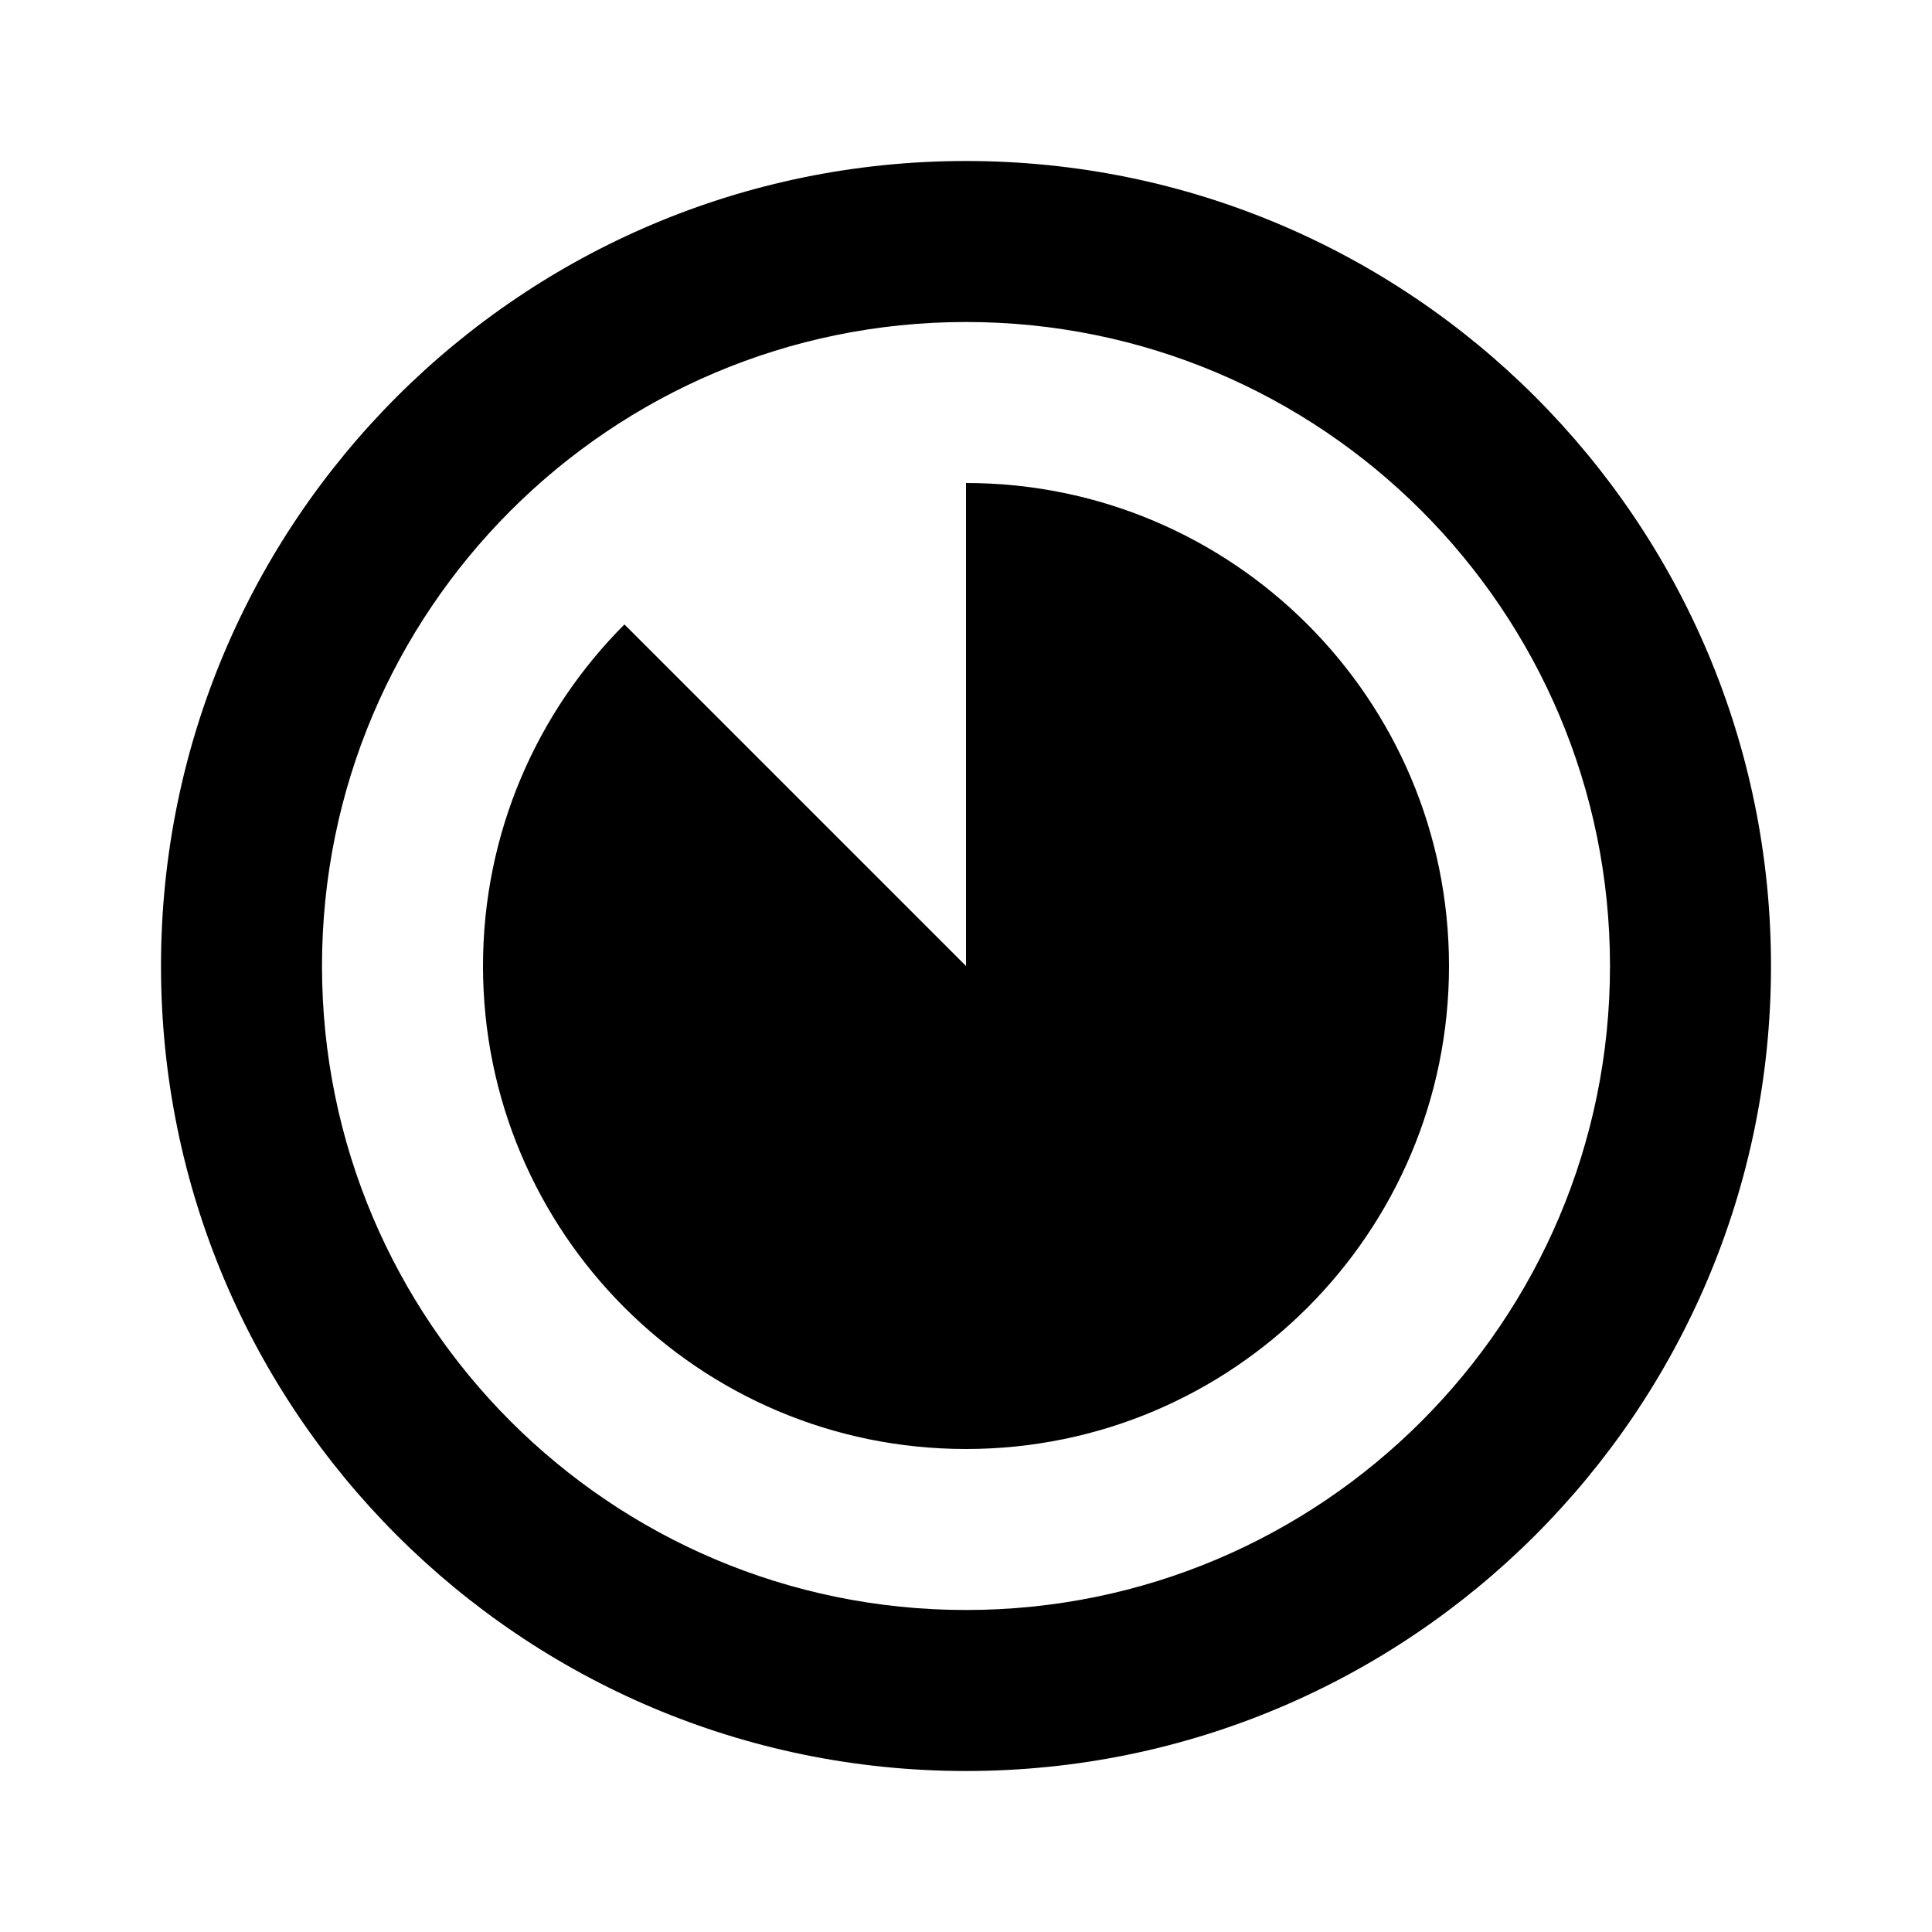
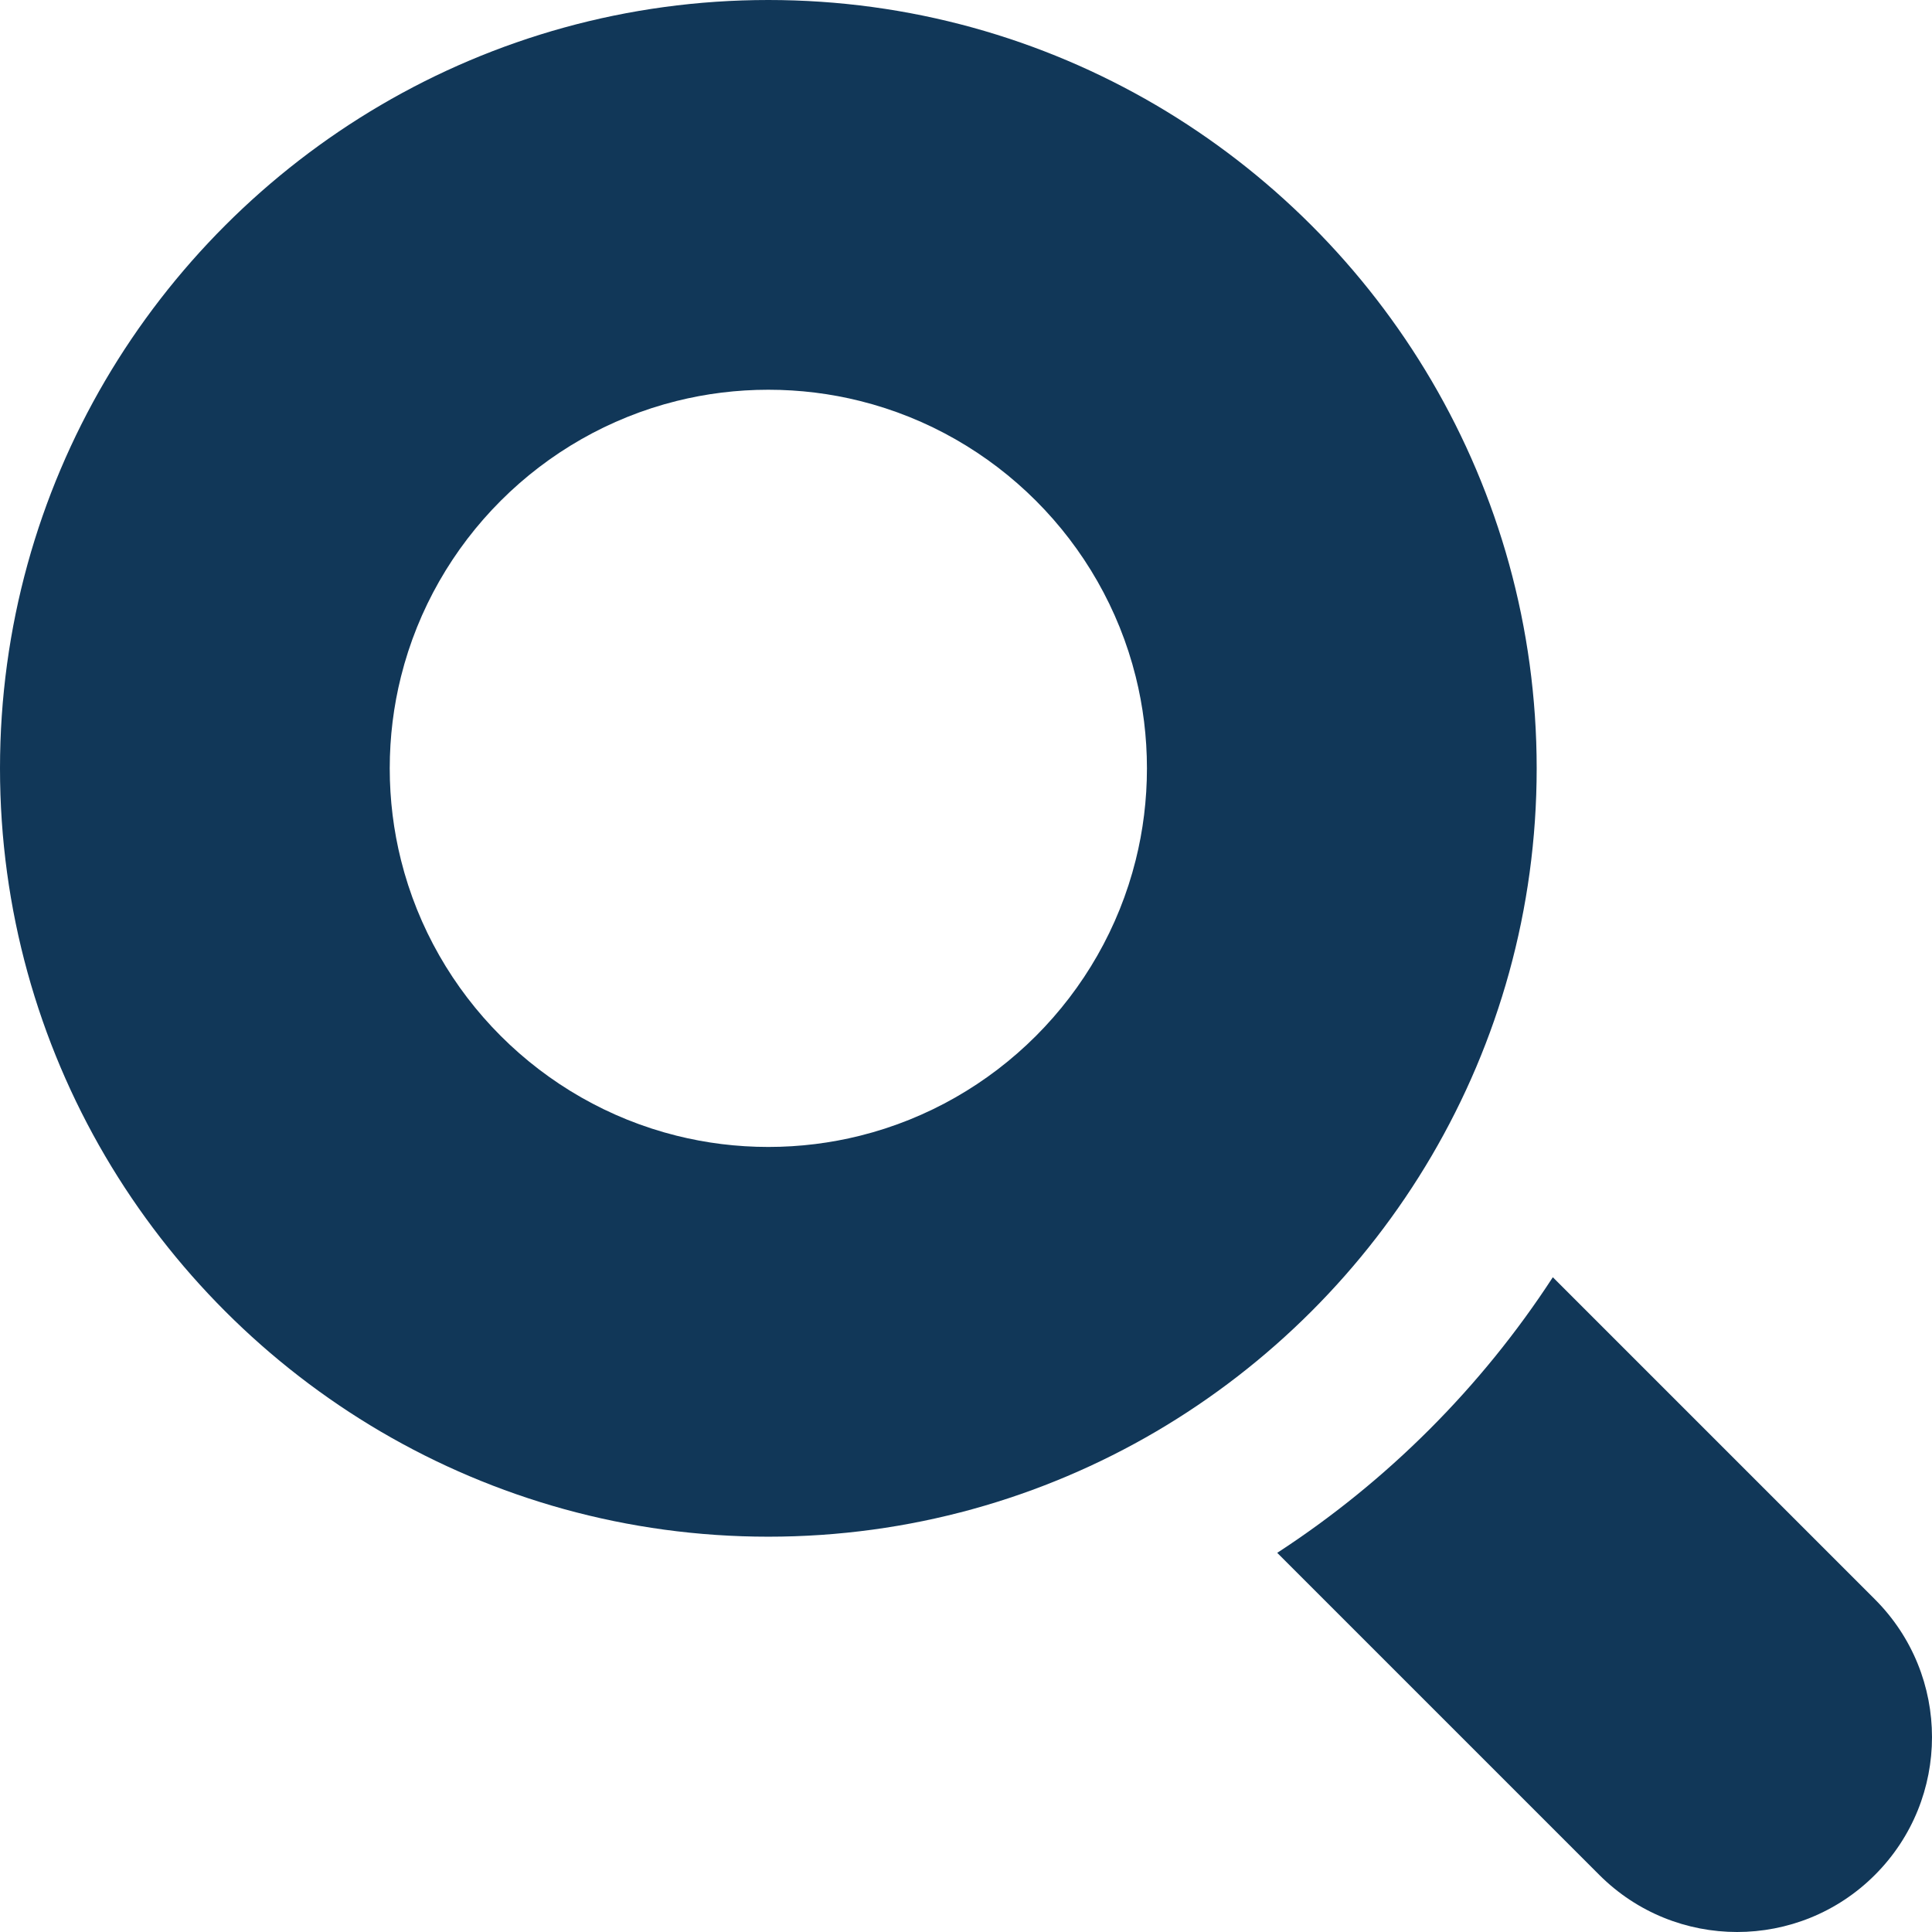
- <svg xmlns="http://www.w3.org/2000/svg" viewBox="0 0 24 24" fill="currentColor">
-   <path d="M2 12C2 17.523 6.477 22 12 22C17.523 22 22 17.523 22 12C22 6.477 17.523 2 12 2C6.477 2 2 6.477 2 12ZM20 12C20 16.418 16.418 20 12 20C7.582 20 4 16.418 4 12C4 7.582 7.582 4 12 4C16.418 4 20 7.582 20 12ZM18 12C18 15.314 15.314 18 12 18C8.686 18 6 15.314 6 12C6 10.343 6.672 8.843 7.757 7.757L12 12V6C15.314 6 18 8.686 18 12Z" />
+ <svg xmlns="http://www.w3.org/2000/svg" height="800px" width="800px" version="1.1" id="_x32_" viewBox="0 0 512 512" xml:space="preserve" fill="#113758">
+   <g id="SVGRepo_bgCarrier" stroke-width="0" />
+   <g id="SVGRepo_tracerCarrier" stroke-linecap="round" stroke-linejoin="round" />
+   <g id="SVGRepo_iconCarrier">
+     <style type="text/css"> .st0{fill:#113758;} </style>
+     <g>
+       <path class="st0" d="M379.379,306.344c17.691-30.174,27.857-65.291,27.857-102.725s-10.166-72.551-27.857-102.725 c-17.692-30.144-42.893-55.346-73.037-73.037C276.168,10.166,241.052,0,203.618,0c-37.433,0-72.55,10.166-102.724,27.858 C70.75,45.549,45.549,70.75,27.857,100.895C10.166,131.069,0,166.186,0,203.62s10.166,72.55,27.857,102.725 c17.692,30.144,42.893,55.346,73.037,73.037c30.174,17.691,65.291,27.858,102.724,27.858c37.434,0,72.55-10.166,102.724-27.858 C336.486,361.69,361.688,336.489,379.379,306.344z M227.934,300.973c-7.791,1.948-15.936,2.981-24.316,2.981 c-8.38,0-16.525-1.033-24.316-2.981c-35.825-8.942-64.095-37.212-73.037-73.037c-1.948-7.791-2.981-15.936-2.981-24.316 s1.033-16.526,2.981-24.316c8.942-35.825,37.212-64.096,73.037-73.038c7.791-1.948,15.936-2.98,24.316-2.98 c8.381,0,16.526,1.033,24.316,2.98c35.825,8.942,64.095,37.212,73.037,73.038c1.948,7.791,2.98,15.936,2.98,24.316 s-1.033,16.526-2.98,24.316C292.03,263.761,263.759,292.032,227.934,300.973z" />
+       <path class="st0" d="M496.872,423.839l-85.357-85.358c-18.96,29.141-43.896,54.078-73.037,73.038l85.358,85.358 C433.913,506.954,447.134,512,460.354,512s26.441-5.046,36.518-15.124C517.042,476.706,517.042,444.009,496.872,423.839z" />
+     </g>
+   </g>
</svg>
